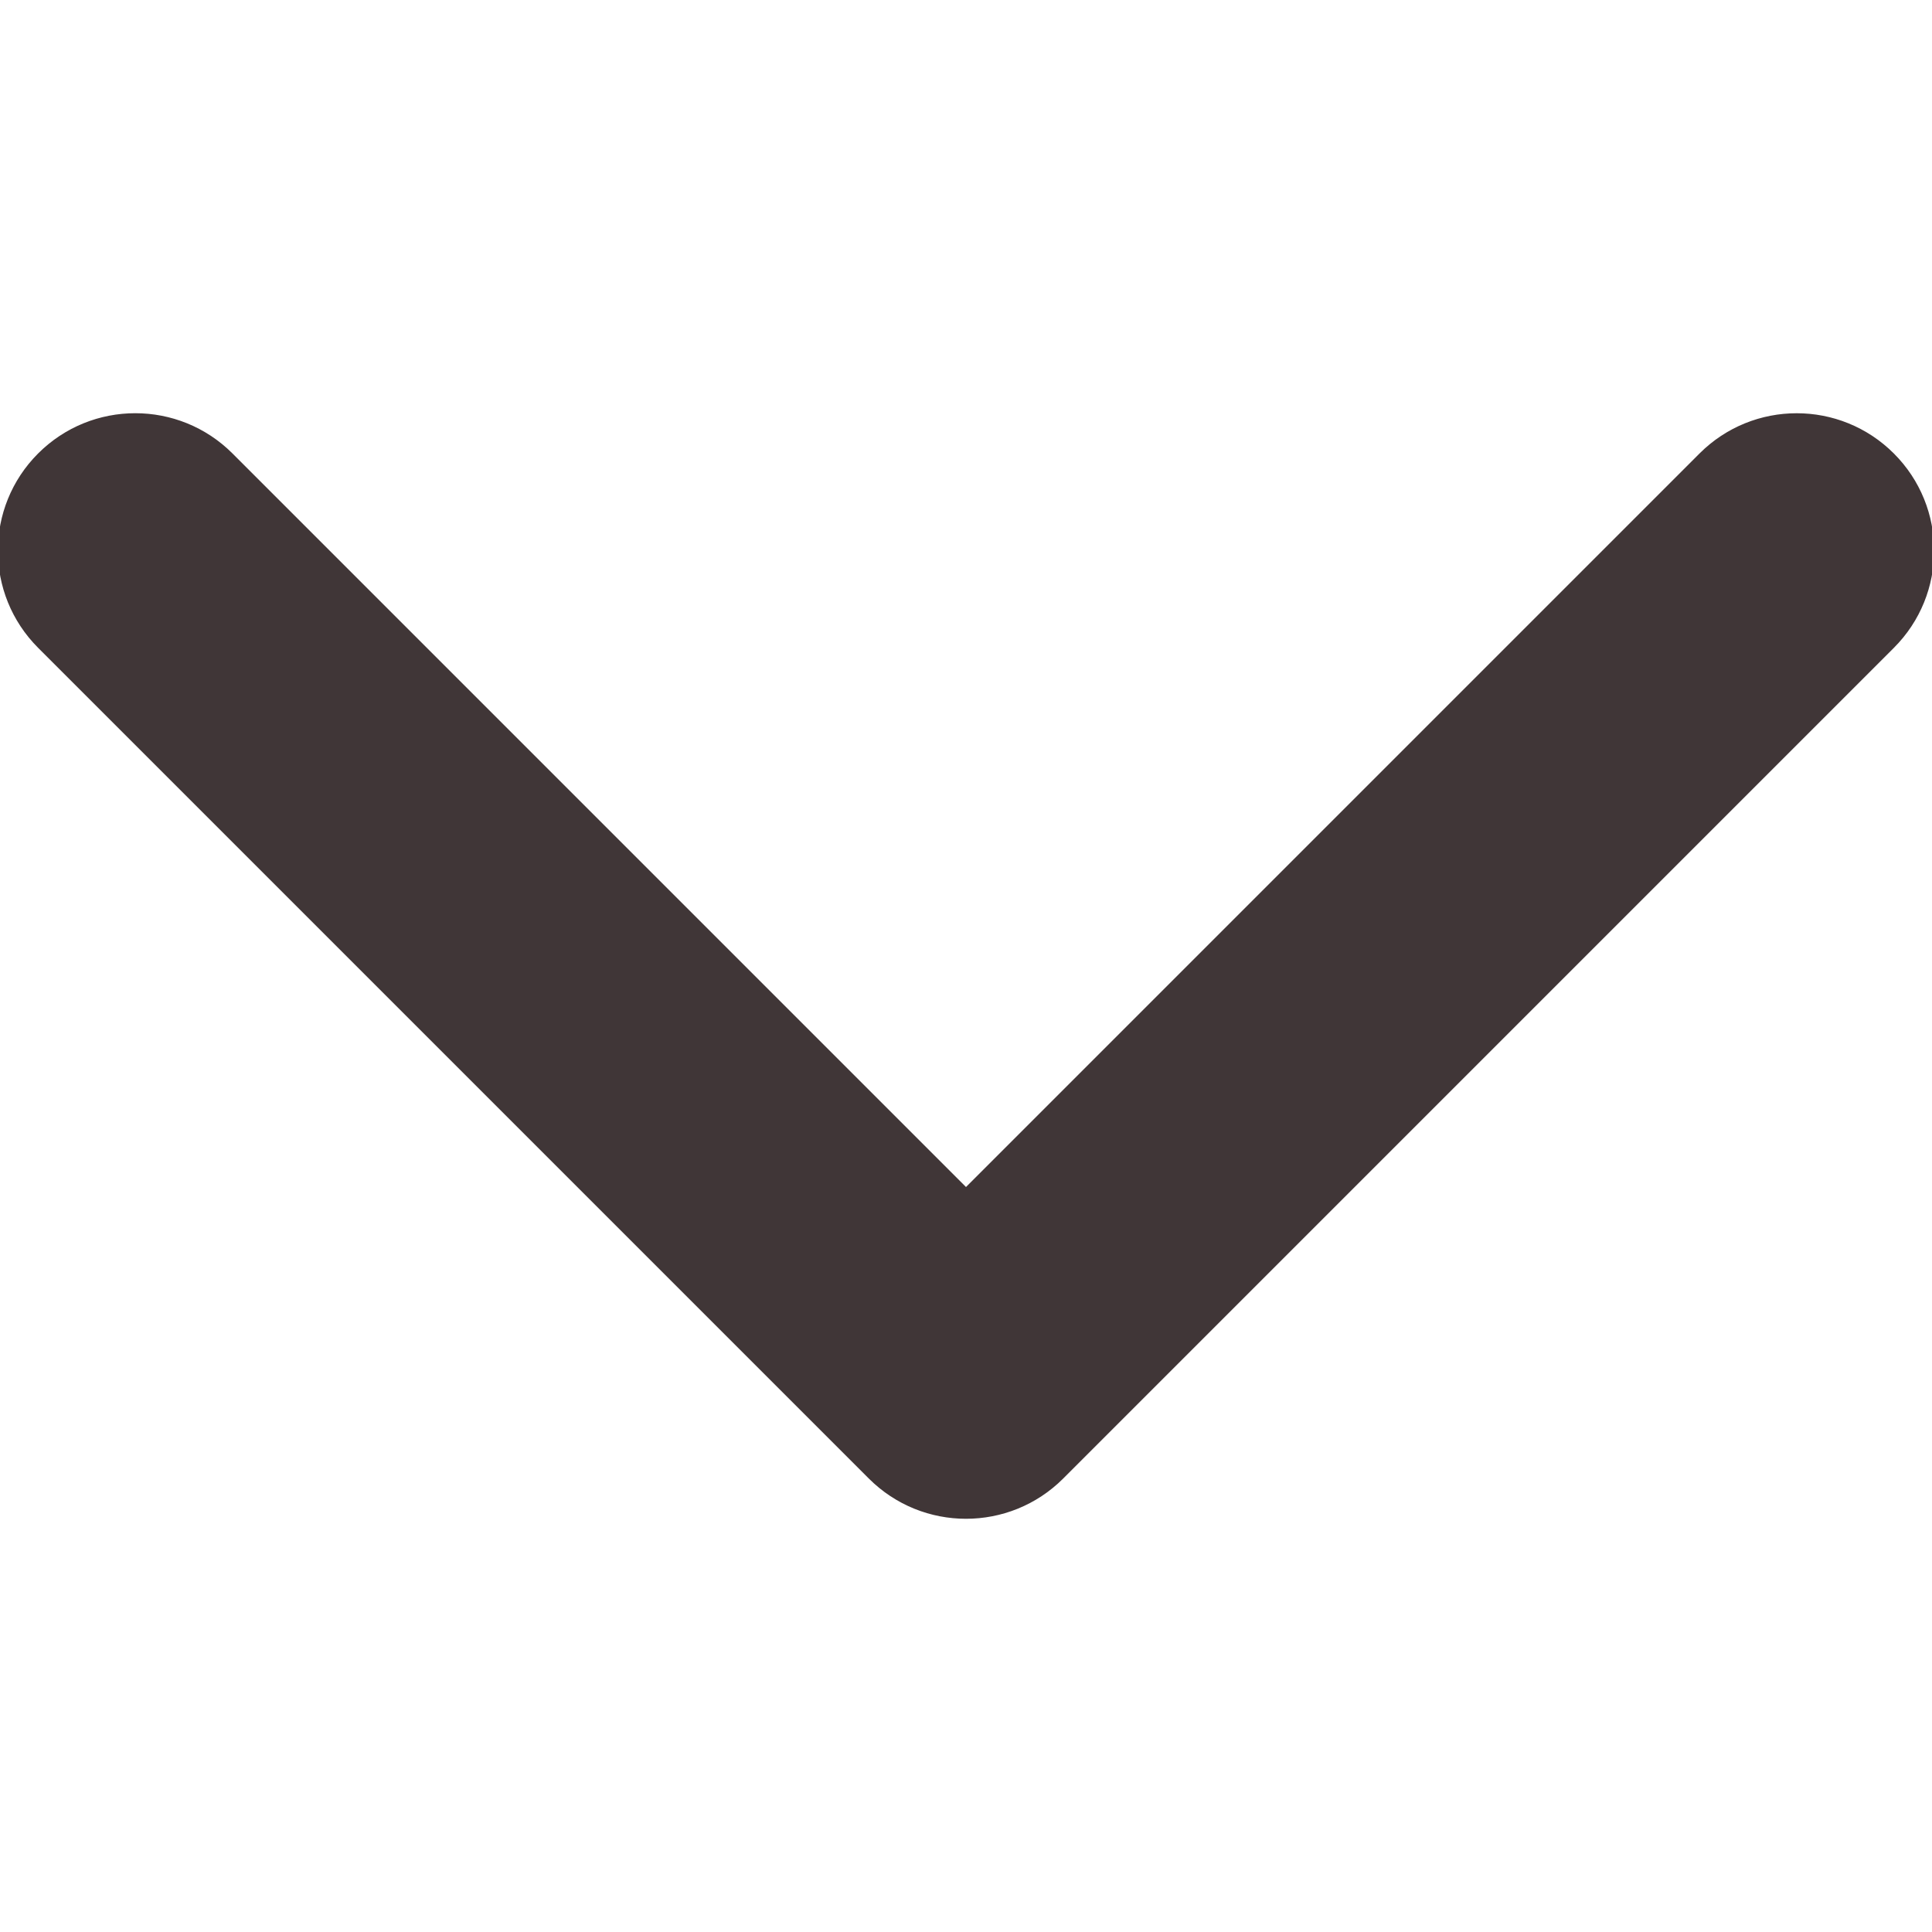
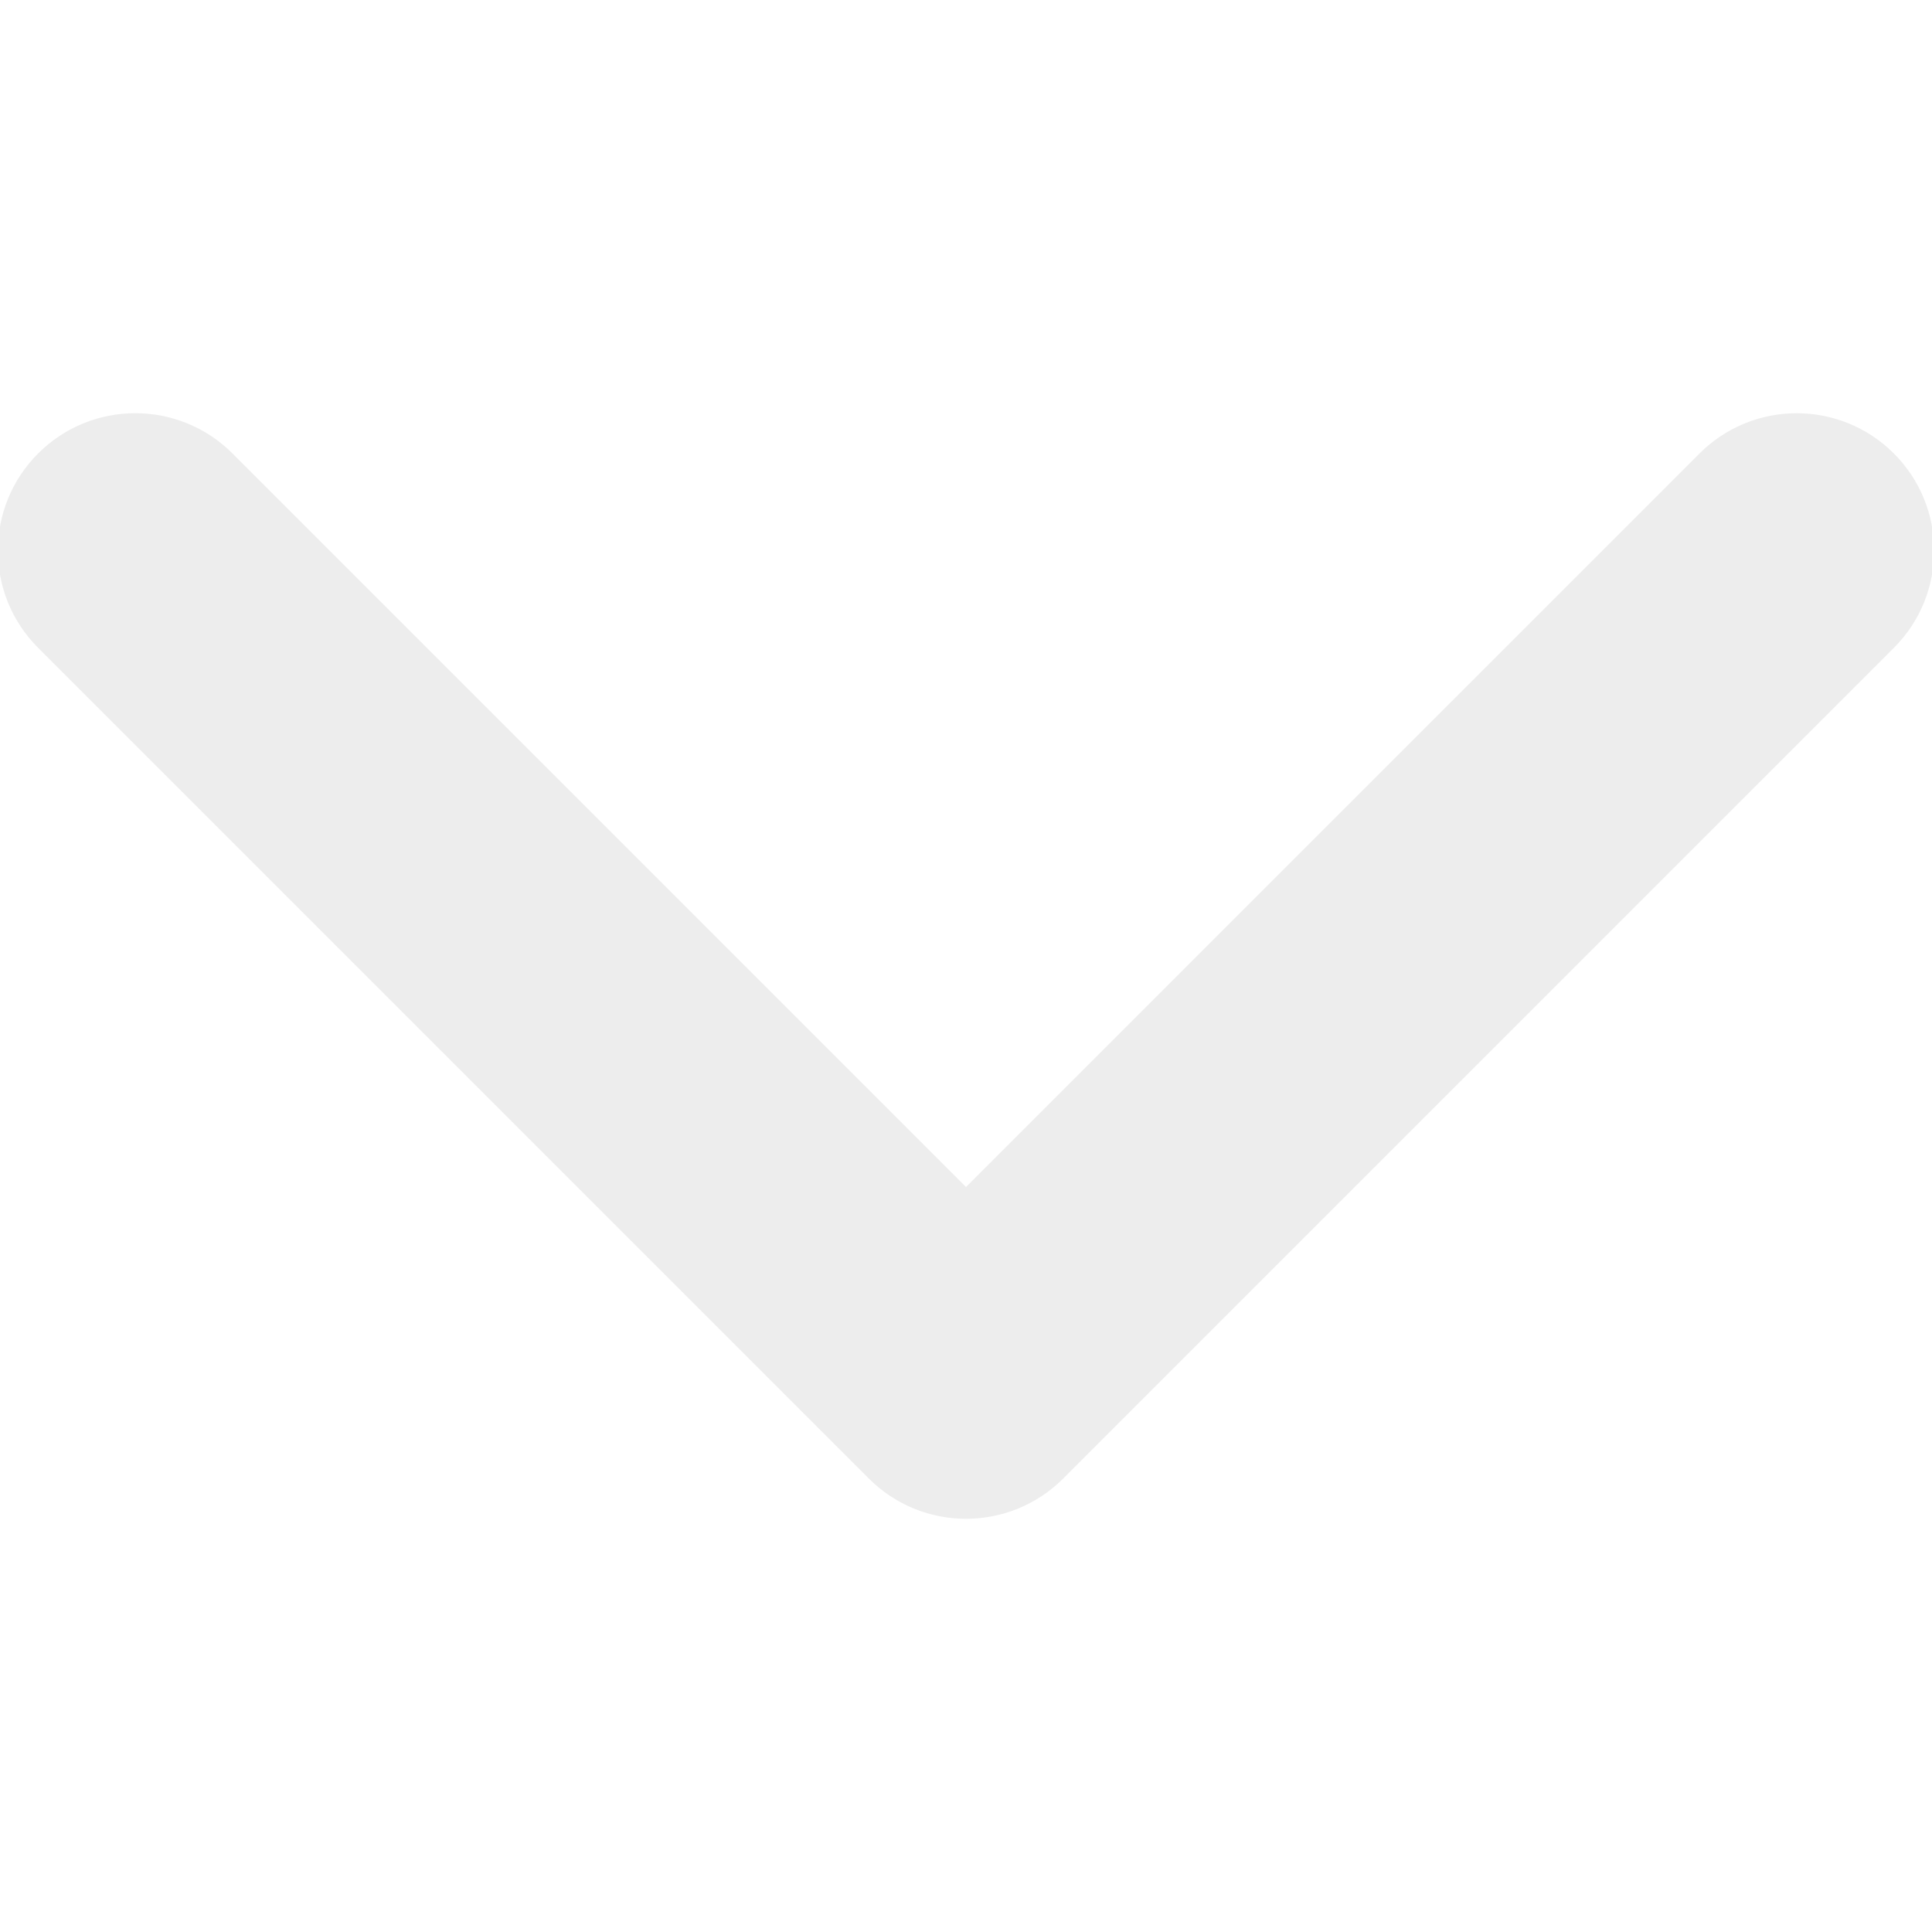
- <svg xmlns="http://www.w3.org/2000/svg" version="1.1" id="Capa_1" x="0px" y="0px" width="451.847px" height="451.847px" viewBox="0 0 451.847 451.847" style="fill:#403637; stroke:#403637; enable-background:new 0 0 451.847 451.847;" xml:space="preserve">
+ <svg xmlns="http://www.w3.org/2000/svg" version="1.1" id="Capa_1" x="0px" y="0px" width="451.847px" height="451.847px" viewBox="0 0 451.847 451.847" style="fill:#ededed; stroke:#ededed; enable-background:new 0 0 451.847 451.847;" xml:space="preserve">
  <g>
    <path d="M225.923,354.706c-8.098,0-16.195-3.092-22.369-9.263L9.27,151.157c-12.359-12.359-12.359-32.397,0-44.751   c12.354-12.354,32.388-12.354,44.748,0l171.905,171.915l171.906-171.909c12.359-12.354,32.391-12.354,44.744,0   c12.365,12.354,12.365,32.392,0,44.751L248.292,345.449C242.115,351.621,234.018,354.706,225.923,354.706z" />
  </g>
  <g>
</g>
  <g>
</g>
  <g>
</g>
  <g>
</g>
  <g>
</g>
  <g>
</g>
  <g>
</g>
  <g>
</g>
  <g>
</g>
  <g>
</g>
  <g>
</g>
  <g>
</g>
  <g>
</g>
  <g>
</g>
  <g>
</g>
</svg>
